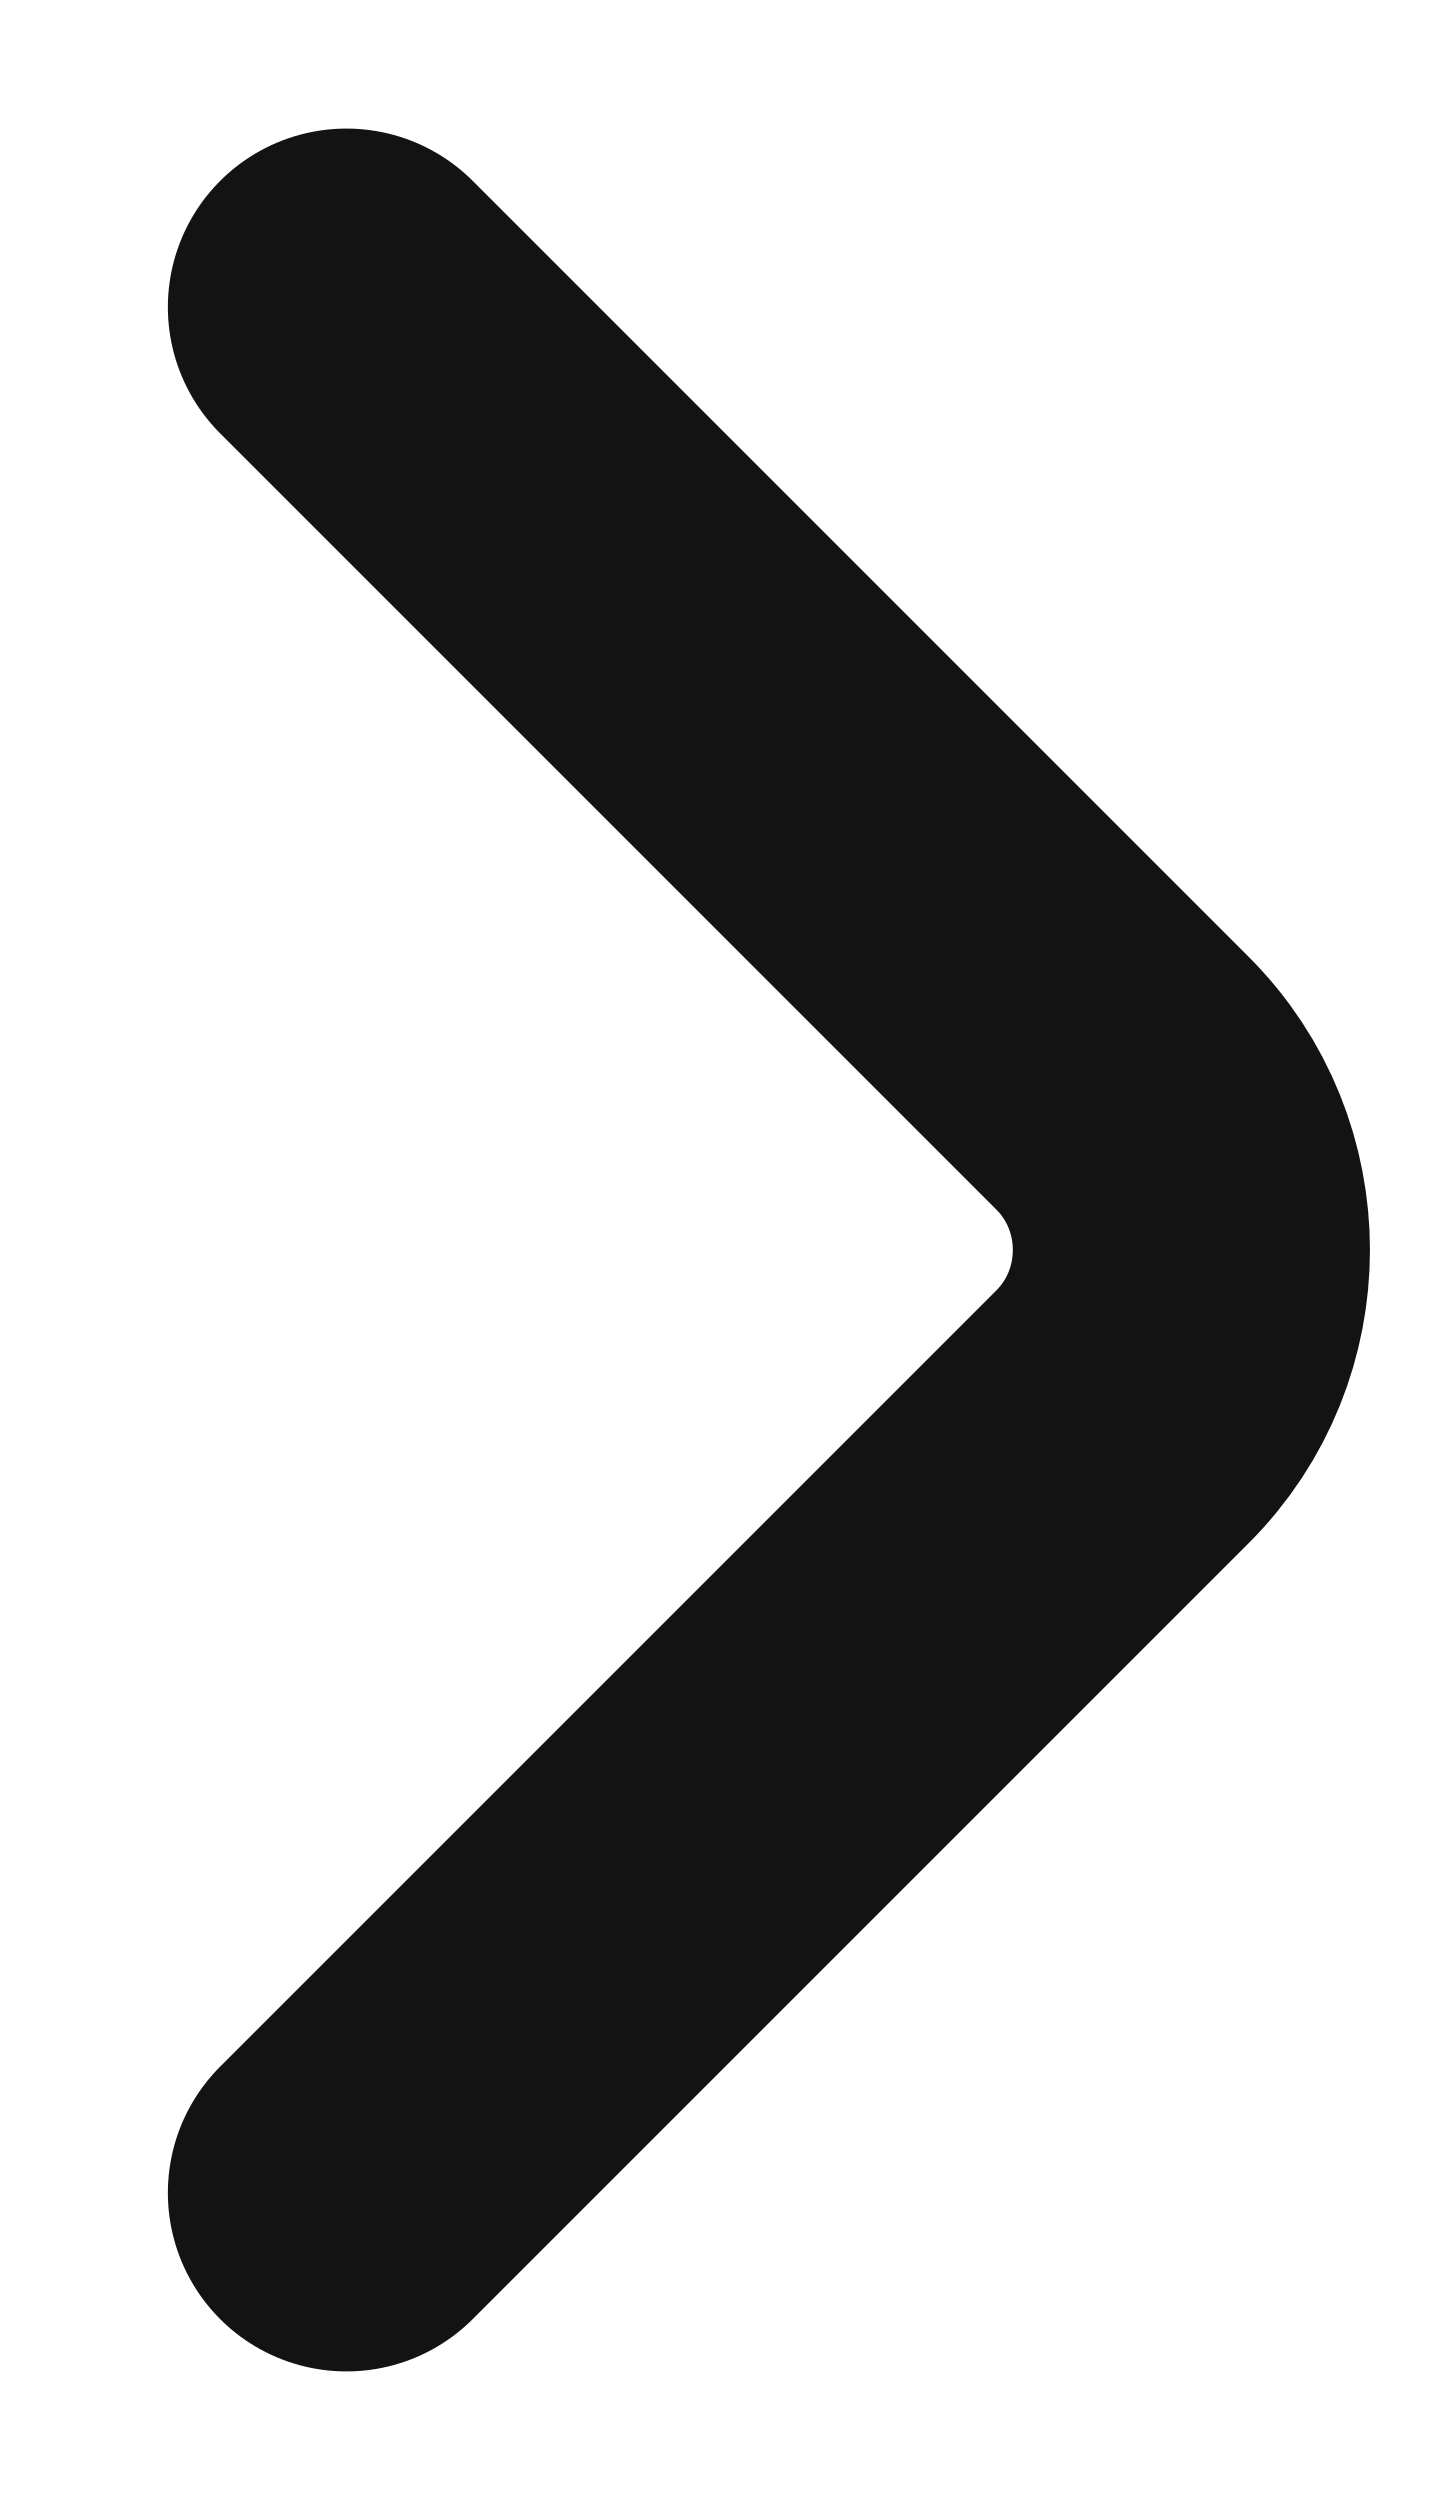
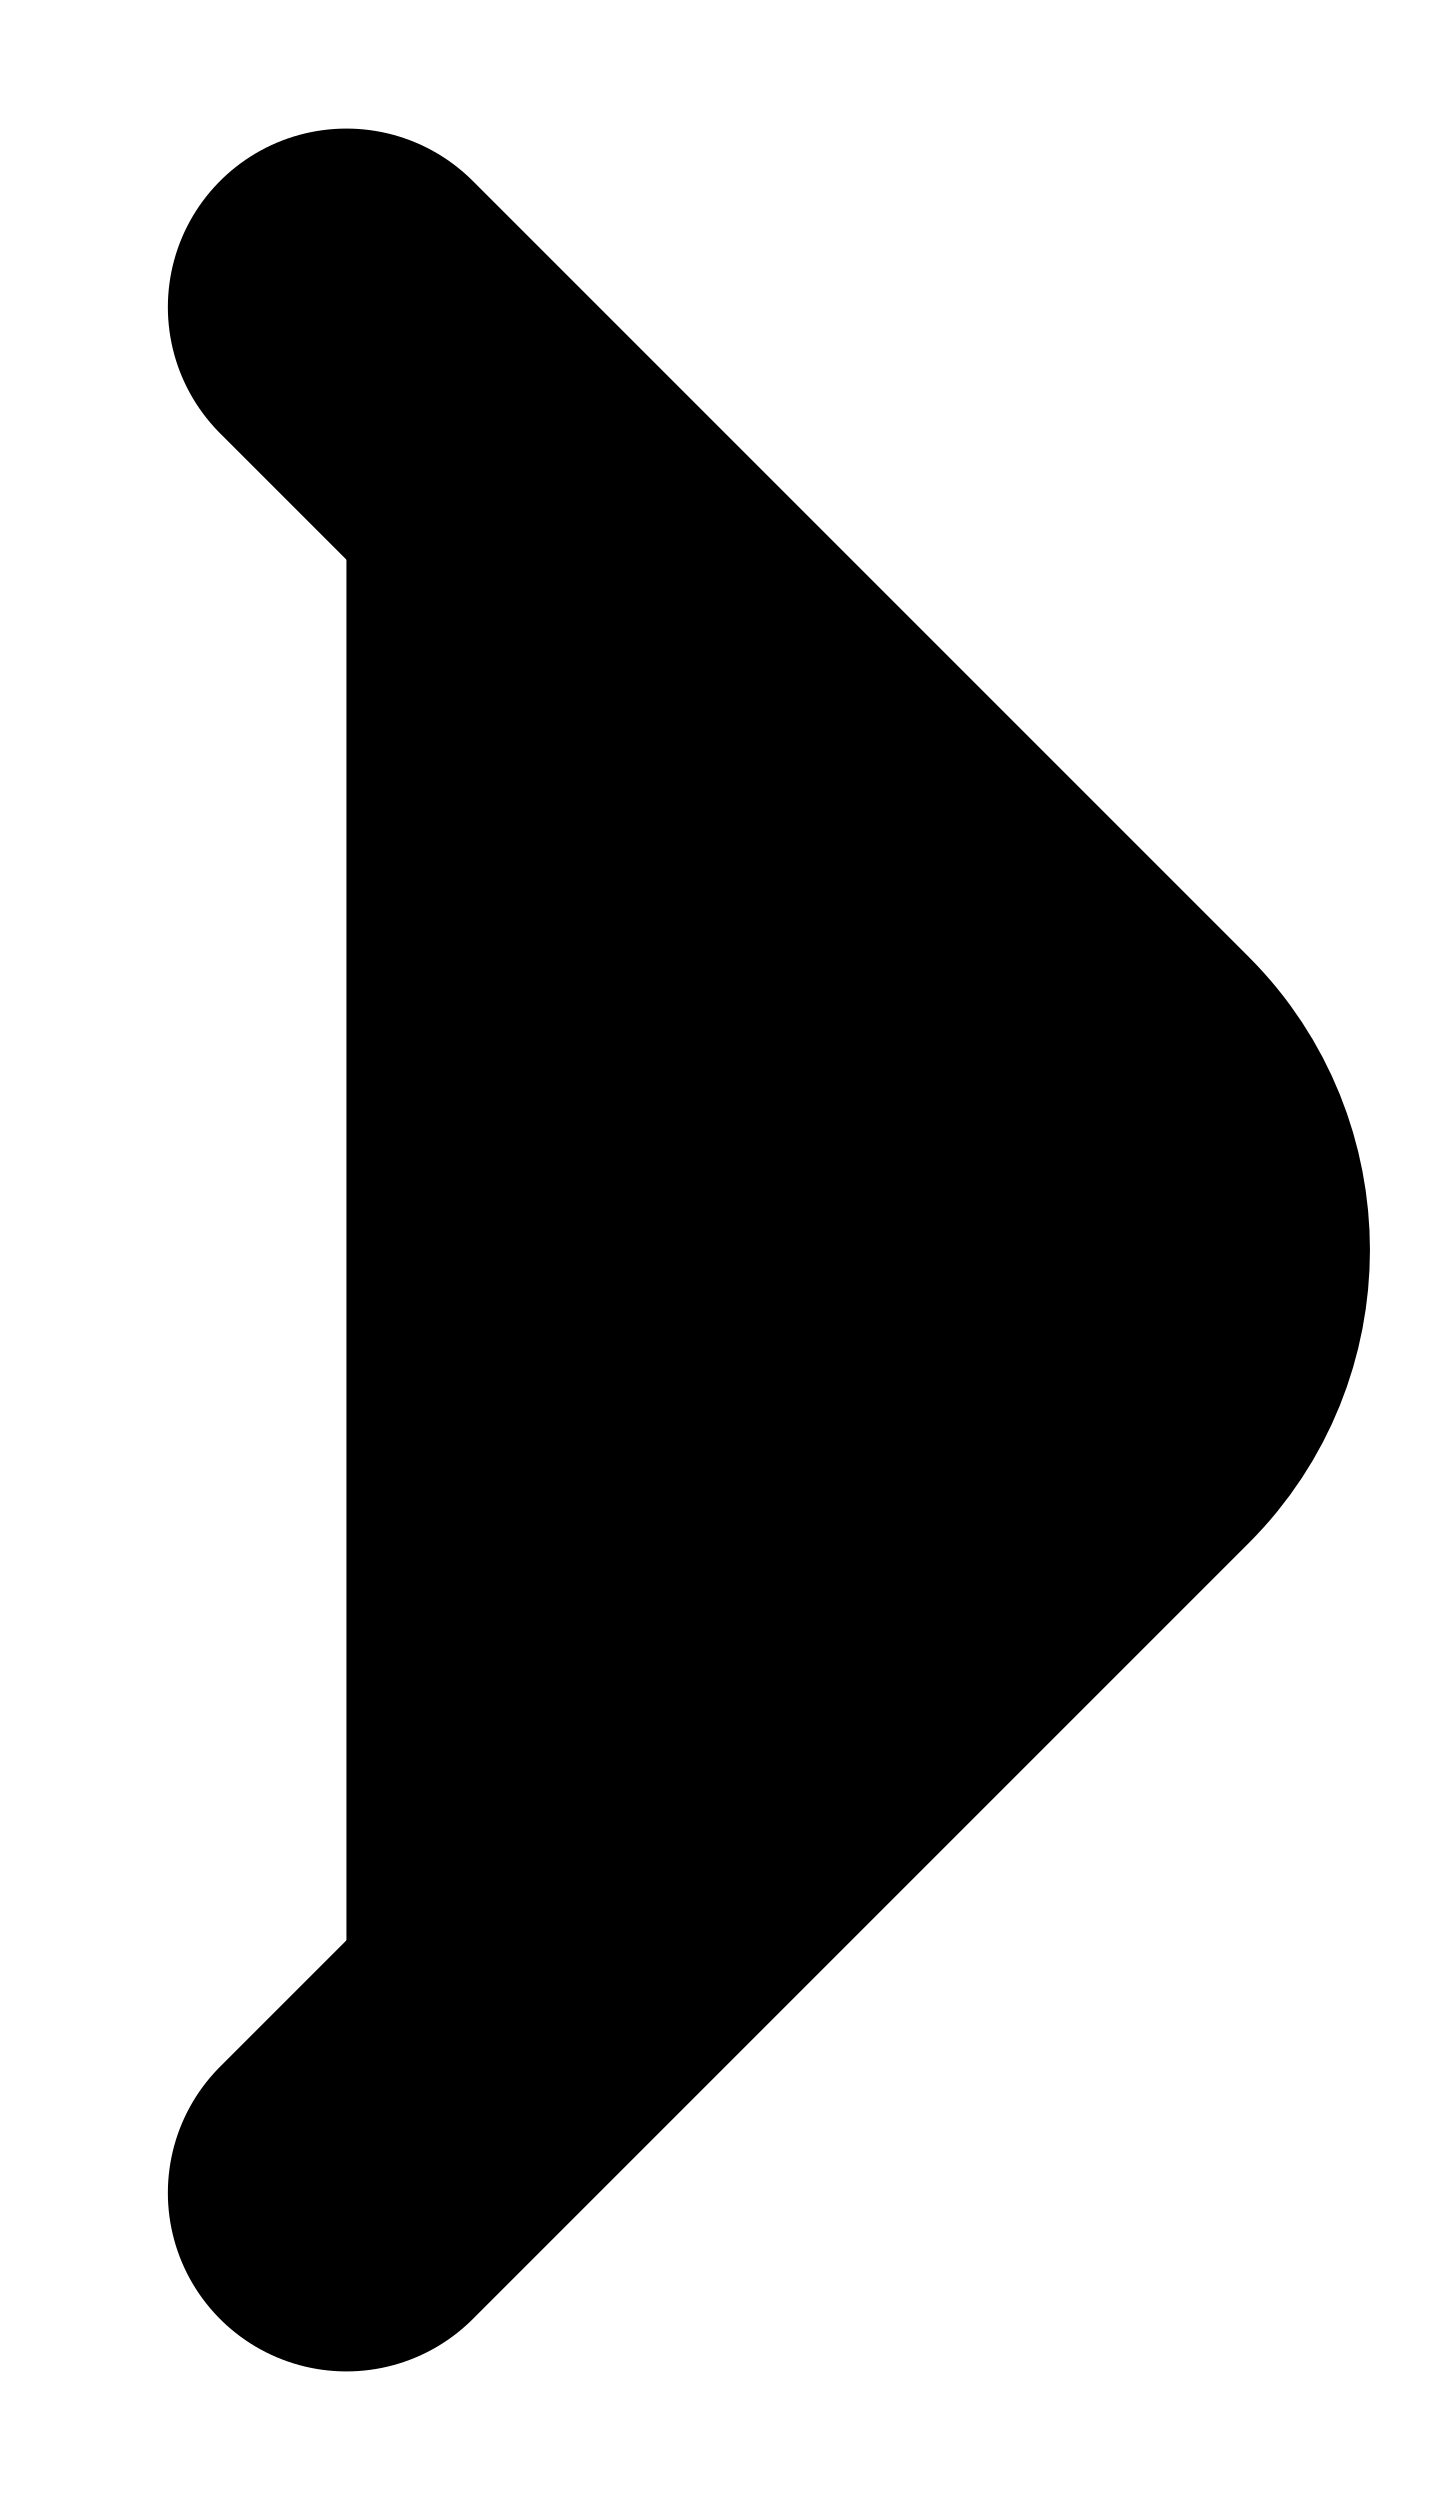
- <svg xmlns="http://www.w3.org/2000/svg" width="8" height="14" viewBox="0 0 8 14" fill="none">
-   <path d="M1.94 12.28L6.287 7.933C6.8 7.42 6.8 6.58 6.287 6.067L1.94 1.72" stroke="#131313" stroke-width="2" stroke-miterlimit="10" stroke-linecap="round" stroke-linejoin="round" />
+ <svg xmlns="http://www.w3.org/2000/svg" width="8" height="14" viewBox="0 0 8 14" class="fav" fill="currentColor">
+   <path d="M1.94 12.28L6.287 7.933C6.8 7.42 6.8 6.58 6.287 6.067L1.94 1.72" stroke="currentColor" stroke-width="2" stroke-miterlimit="10" stroke-linecap="round" stroke-linejoin="round" />
</svg>
